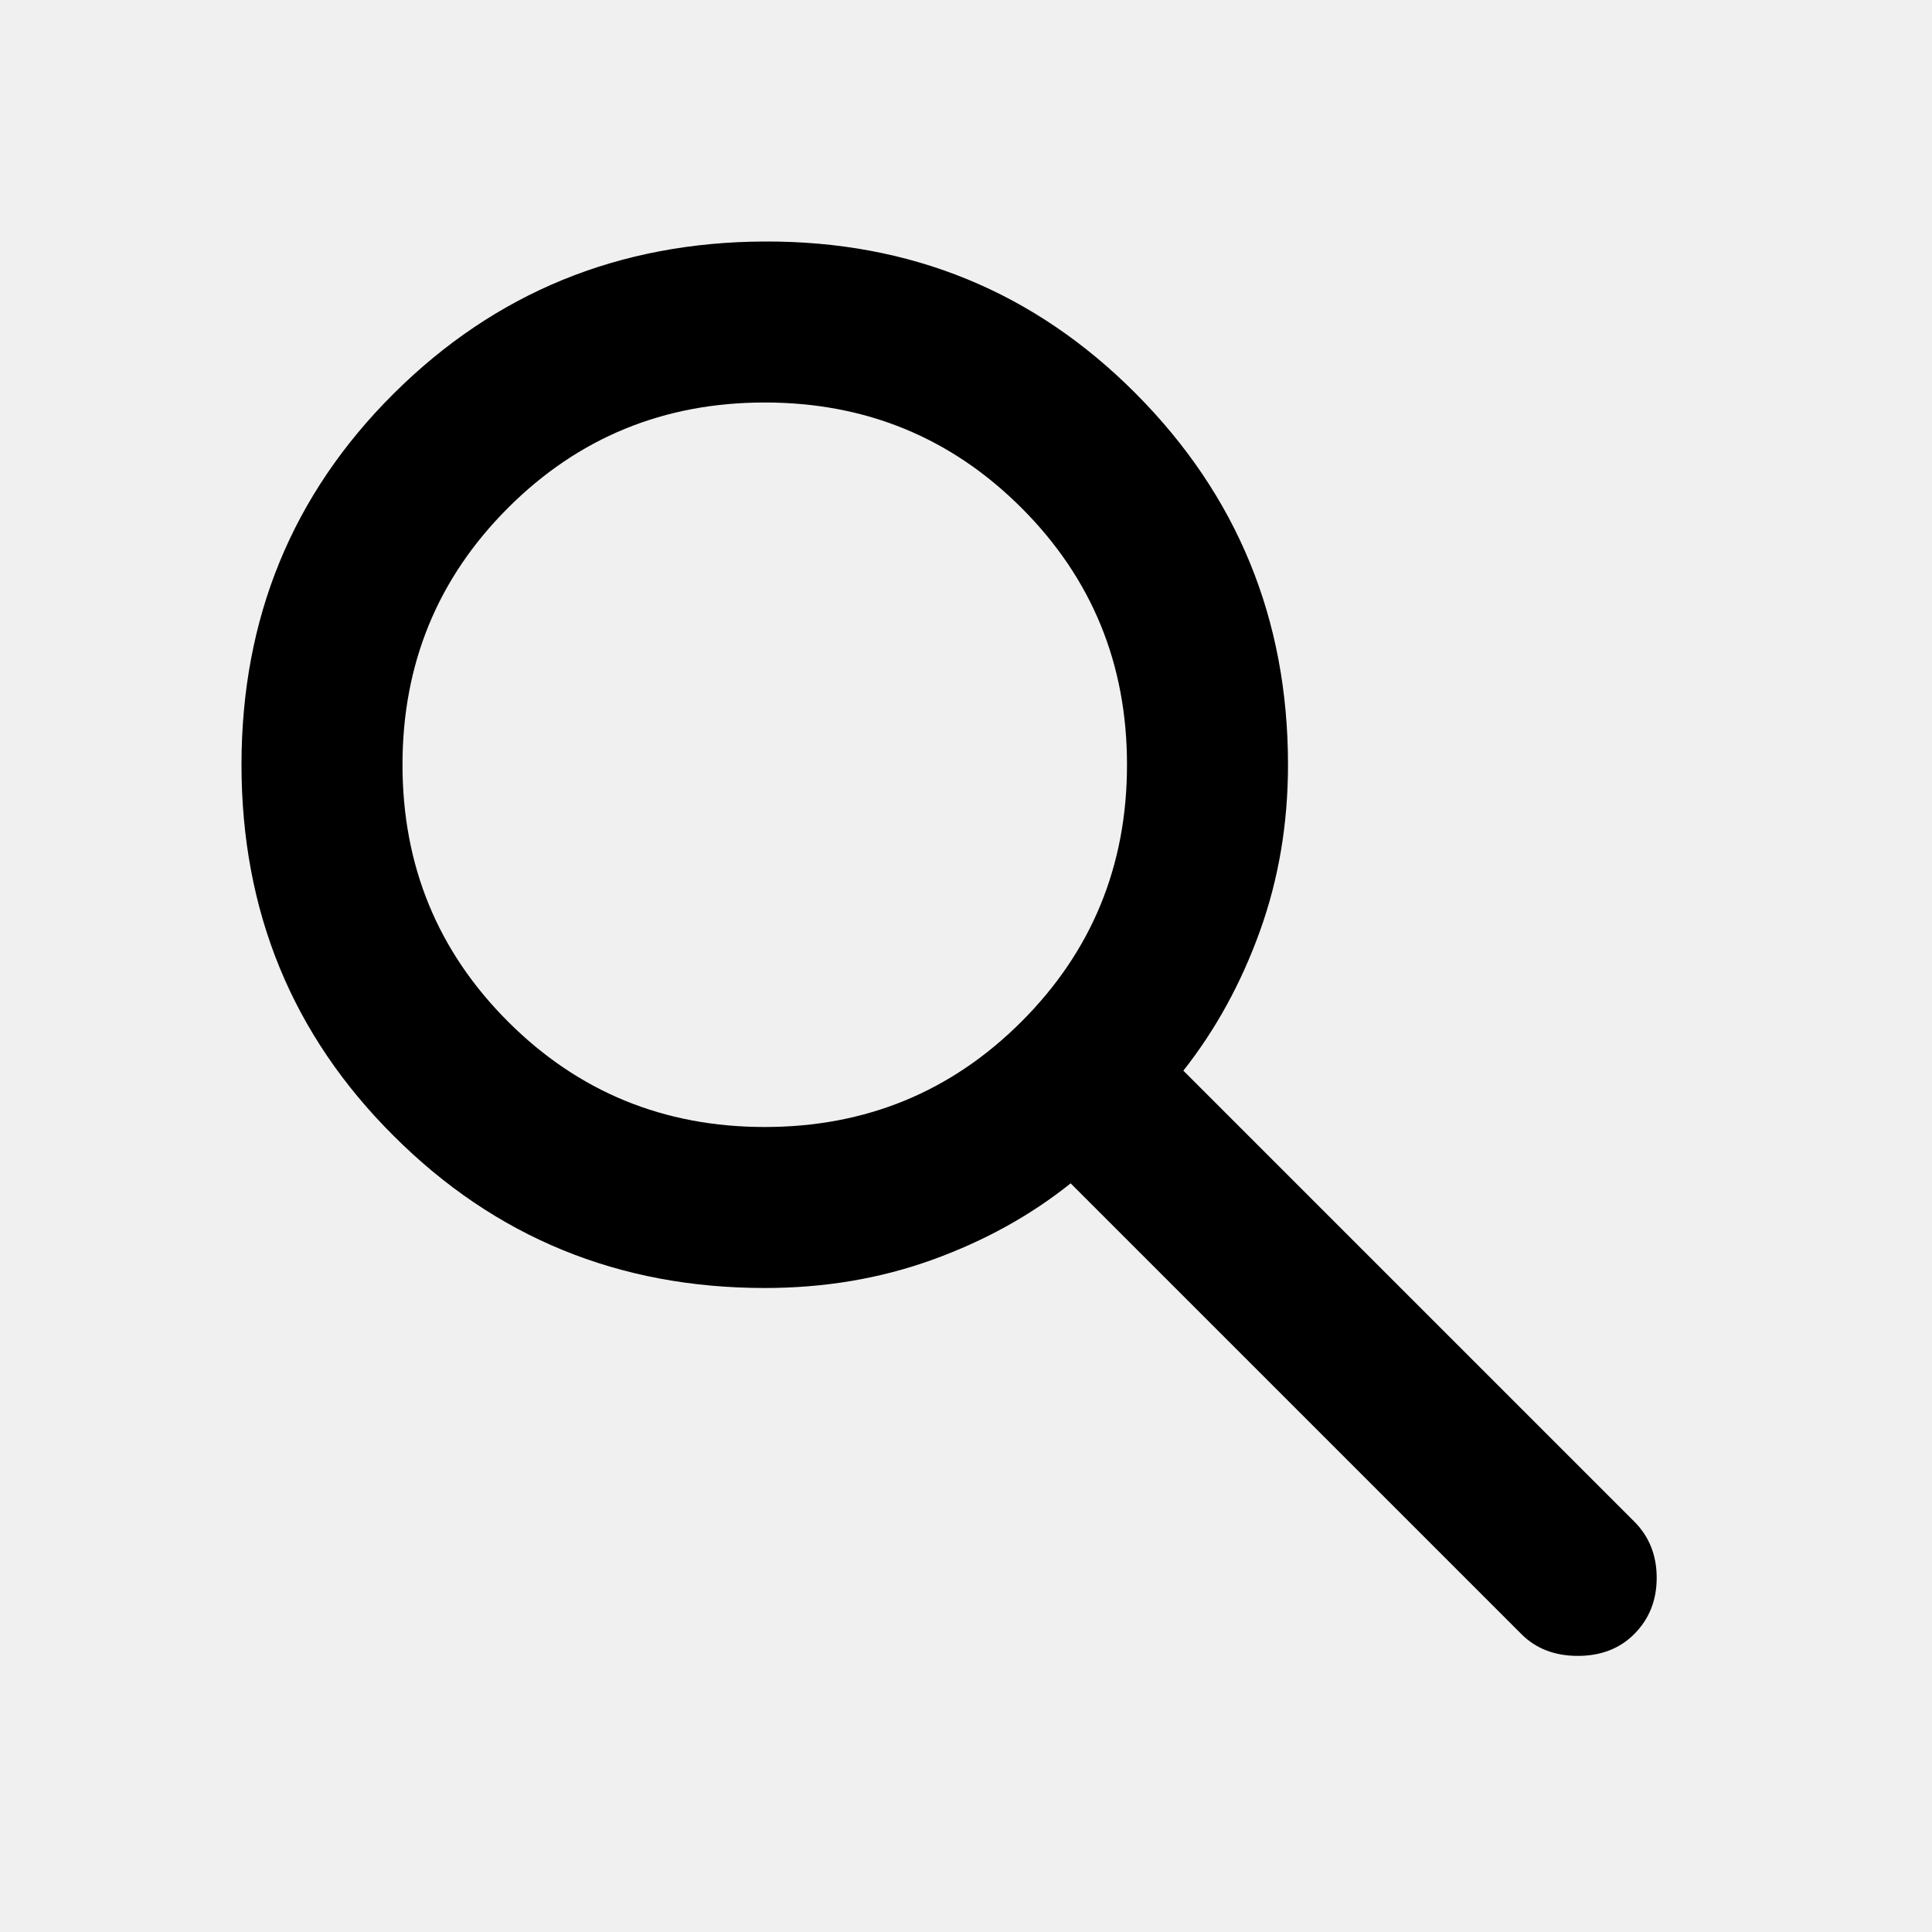
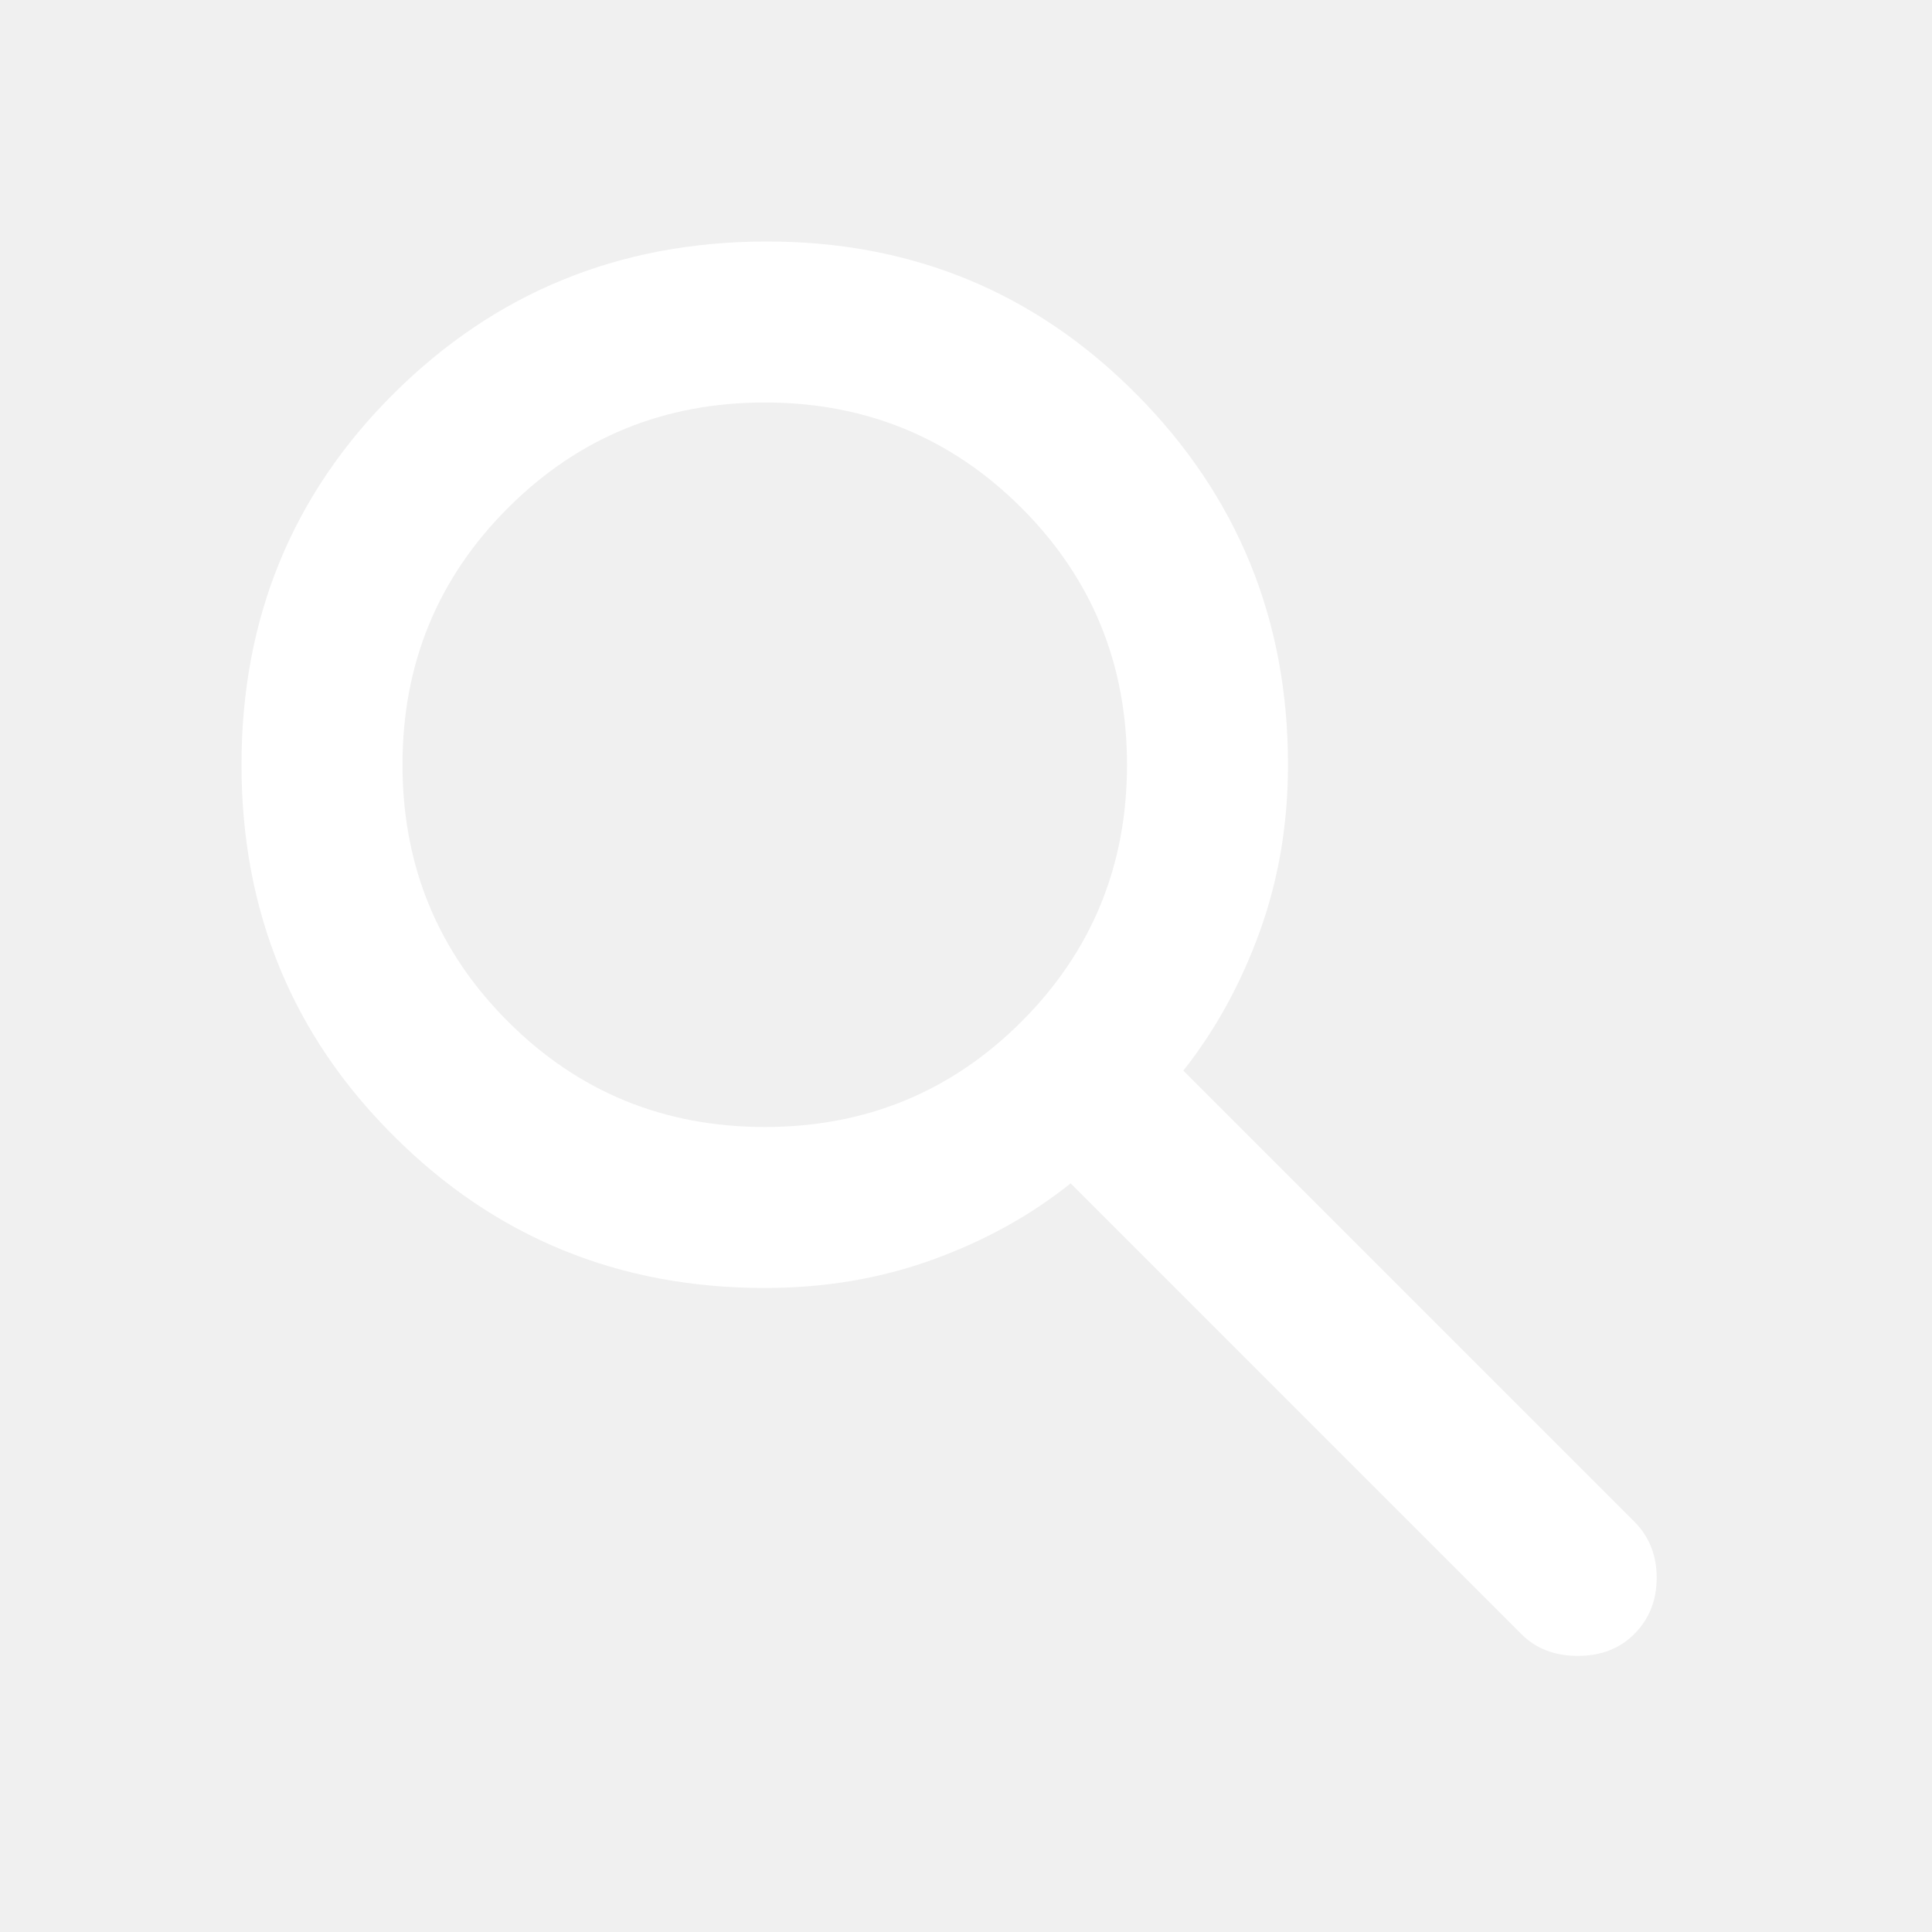
- <svg xmlns="http://www.w3.org/2000/svg" viewBox="0 0 24 24" height="24px" width="24px" fill="#000000">
+ <svg xmlns="http://www.w3.org/2000/svg" viewBox="0 0 24 24" height="24px" width="24px" fill="#FFFFFF">
  <path d="M9.5,16q-2.72,0-4.61-1.89Q3,12.23 3,9.5Q3,6.77 4.89,4.89T9.5,3t4.61,1.89T16,9.5q0,1.1-0.35,2.07T14.7,13.3l5.6,5.6q0.28,0.28 0.28,0.7q0,0.42-0.28,0.7q-0.27,0.27-0.7,0.27T18.9,20.3l-5.6-5.6q-0.75,0.6-1.72,0.95T9.5,16Zm0-2q1.88,0 3.19-1.31T14,9.5T12.69,6.31T9.5,5T6.31,6.31T5,9.5t1.31,3.19T9.5,14Z" />
</svg>
